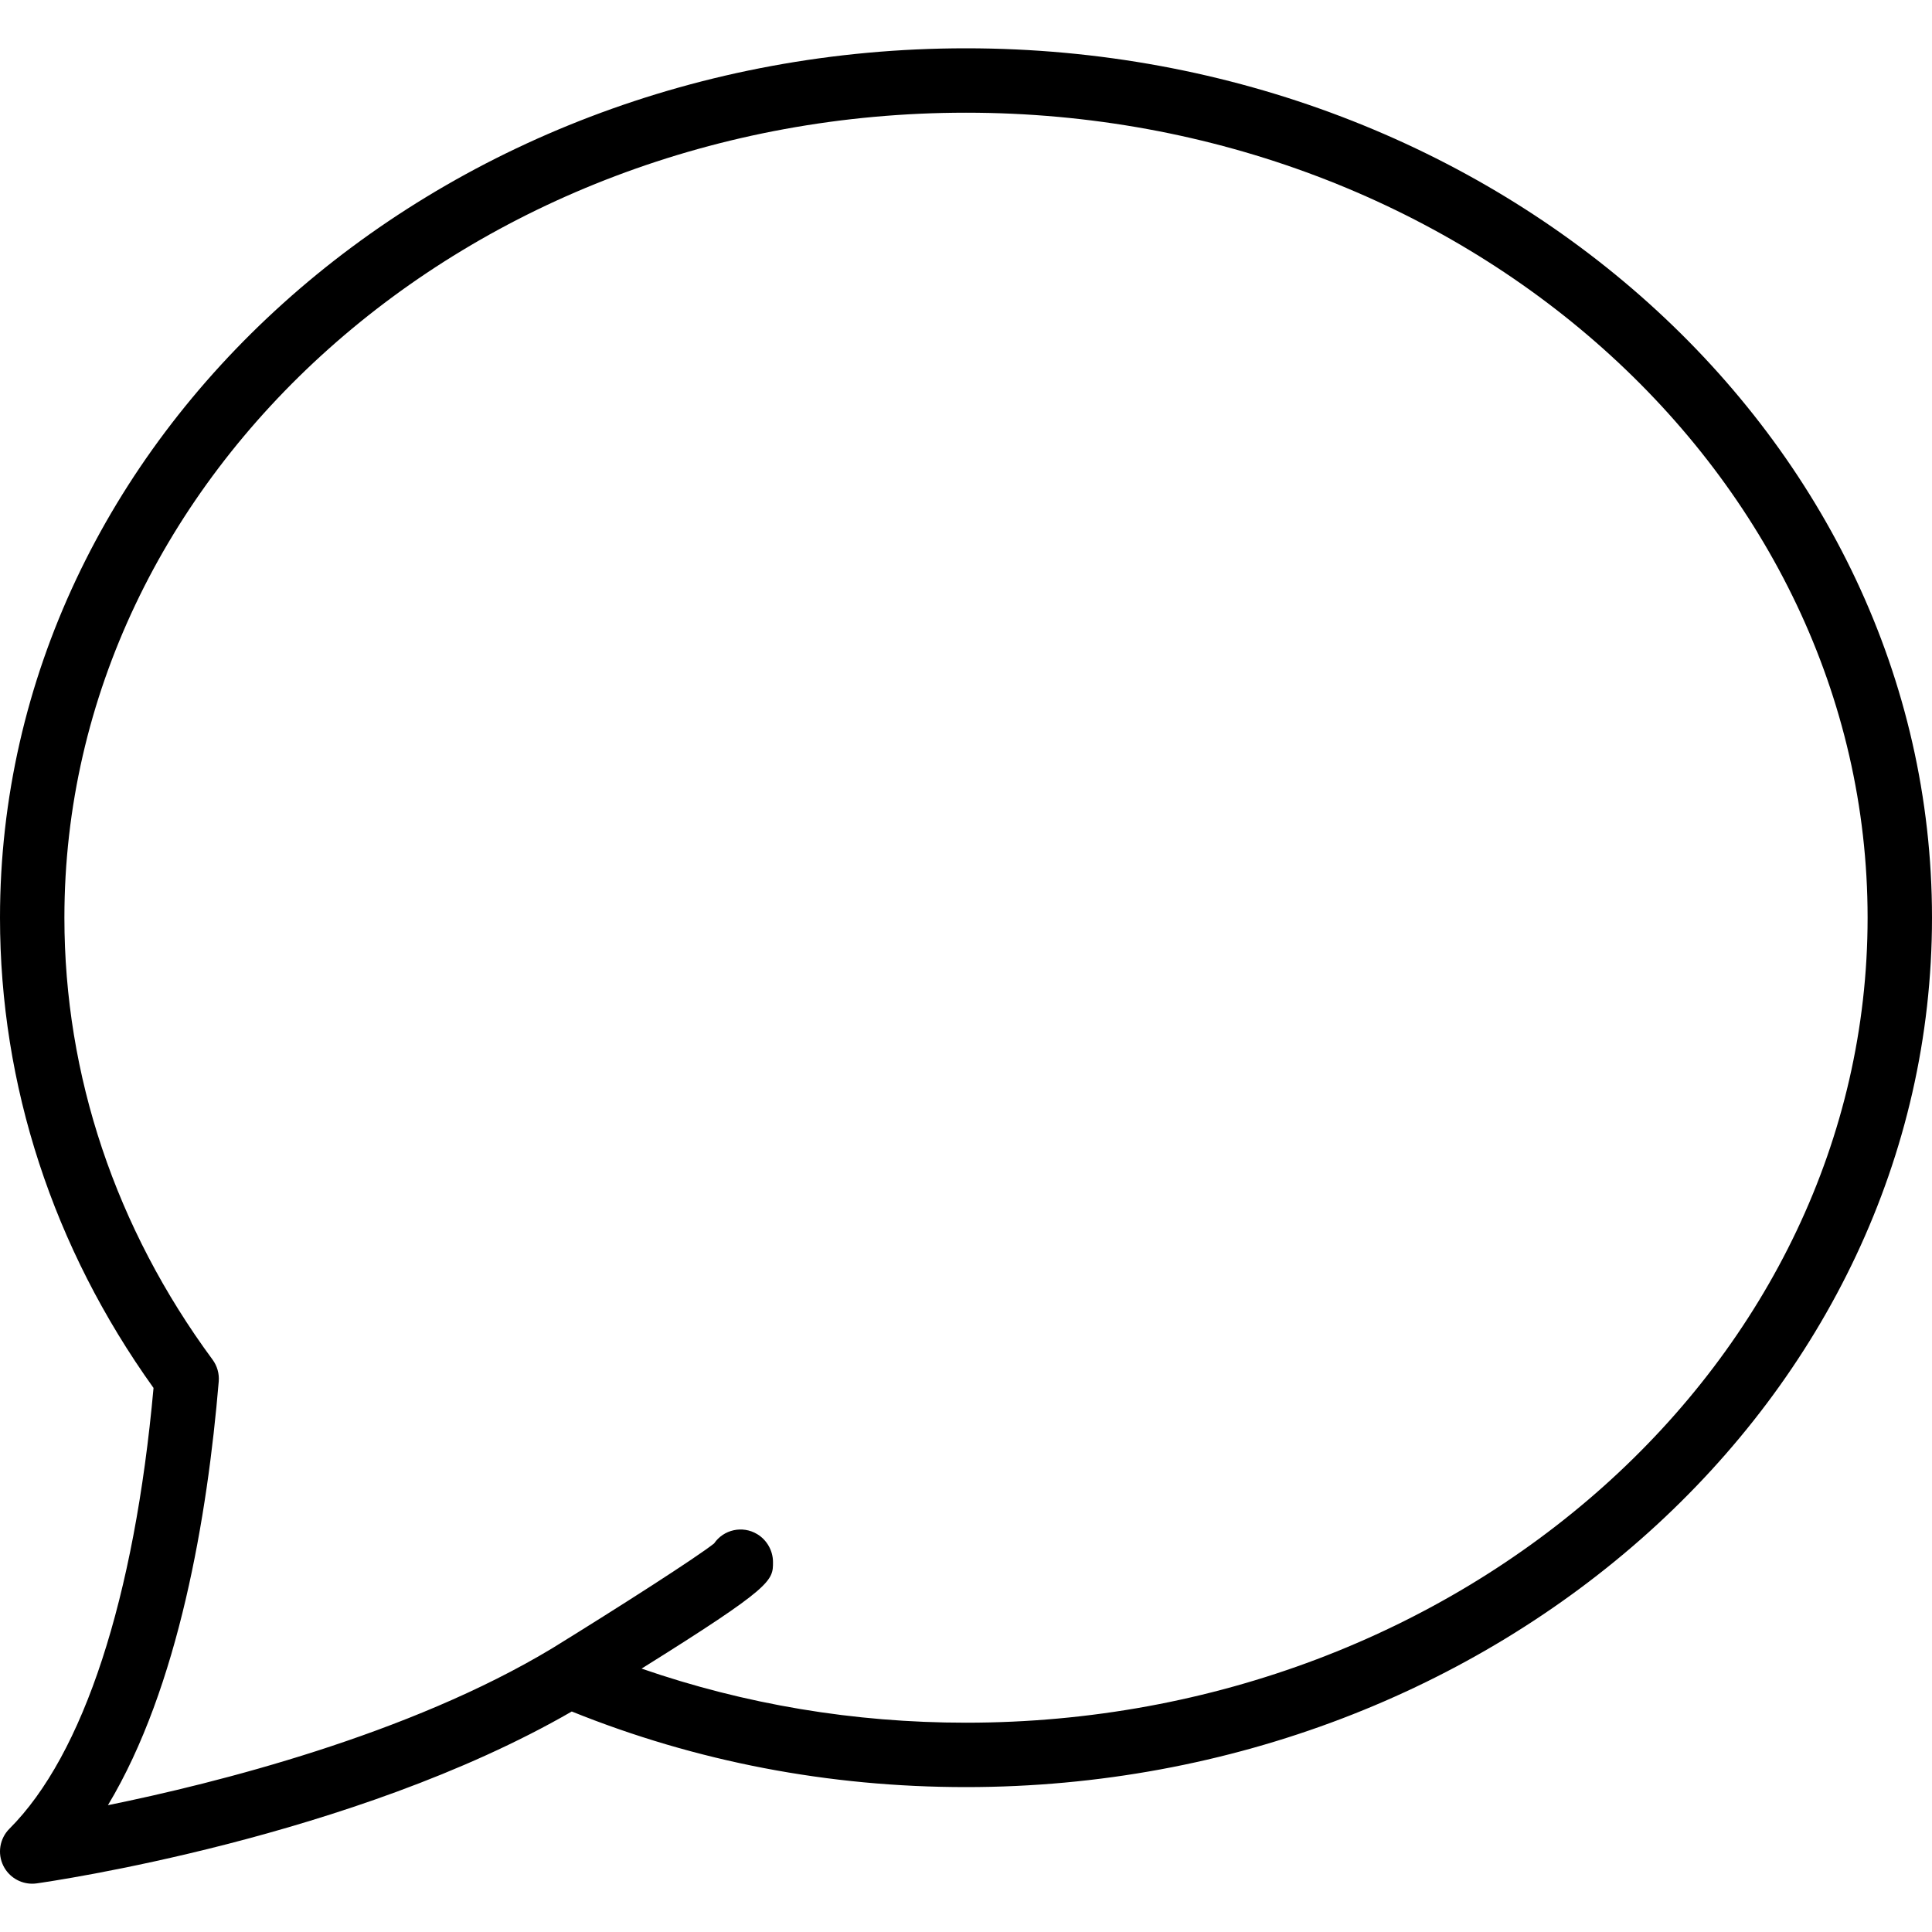
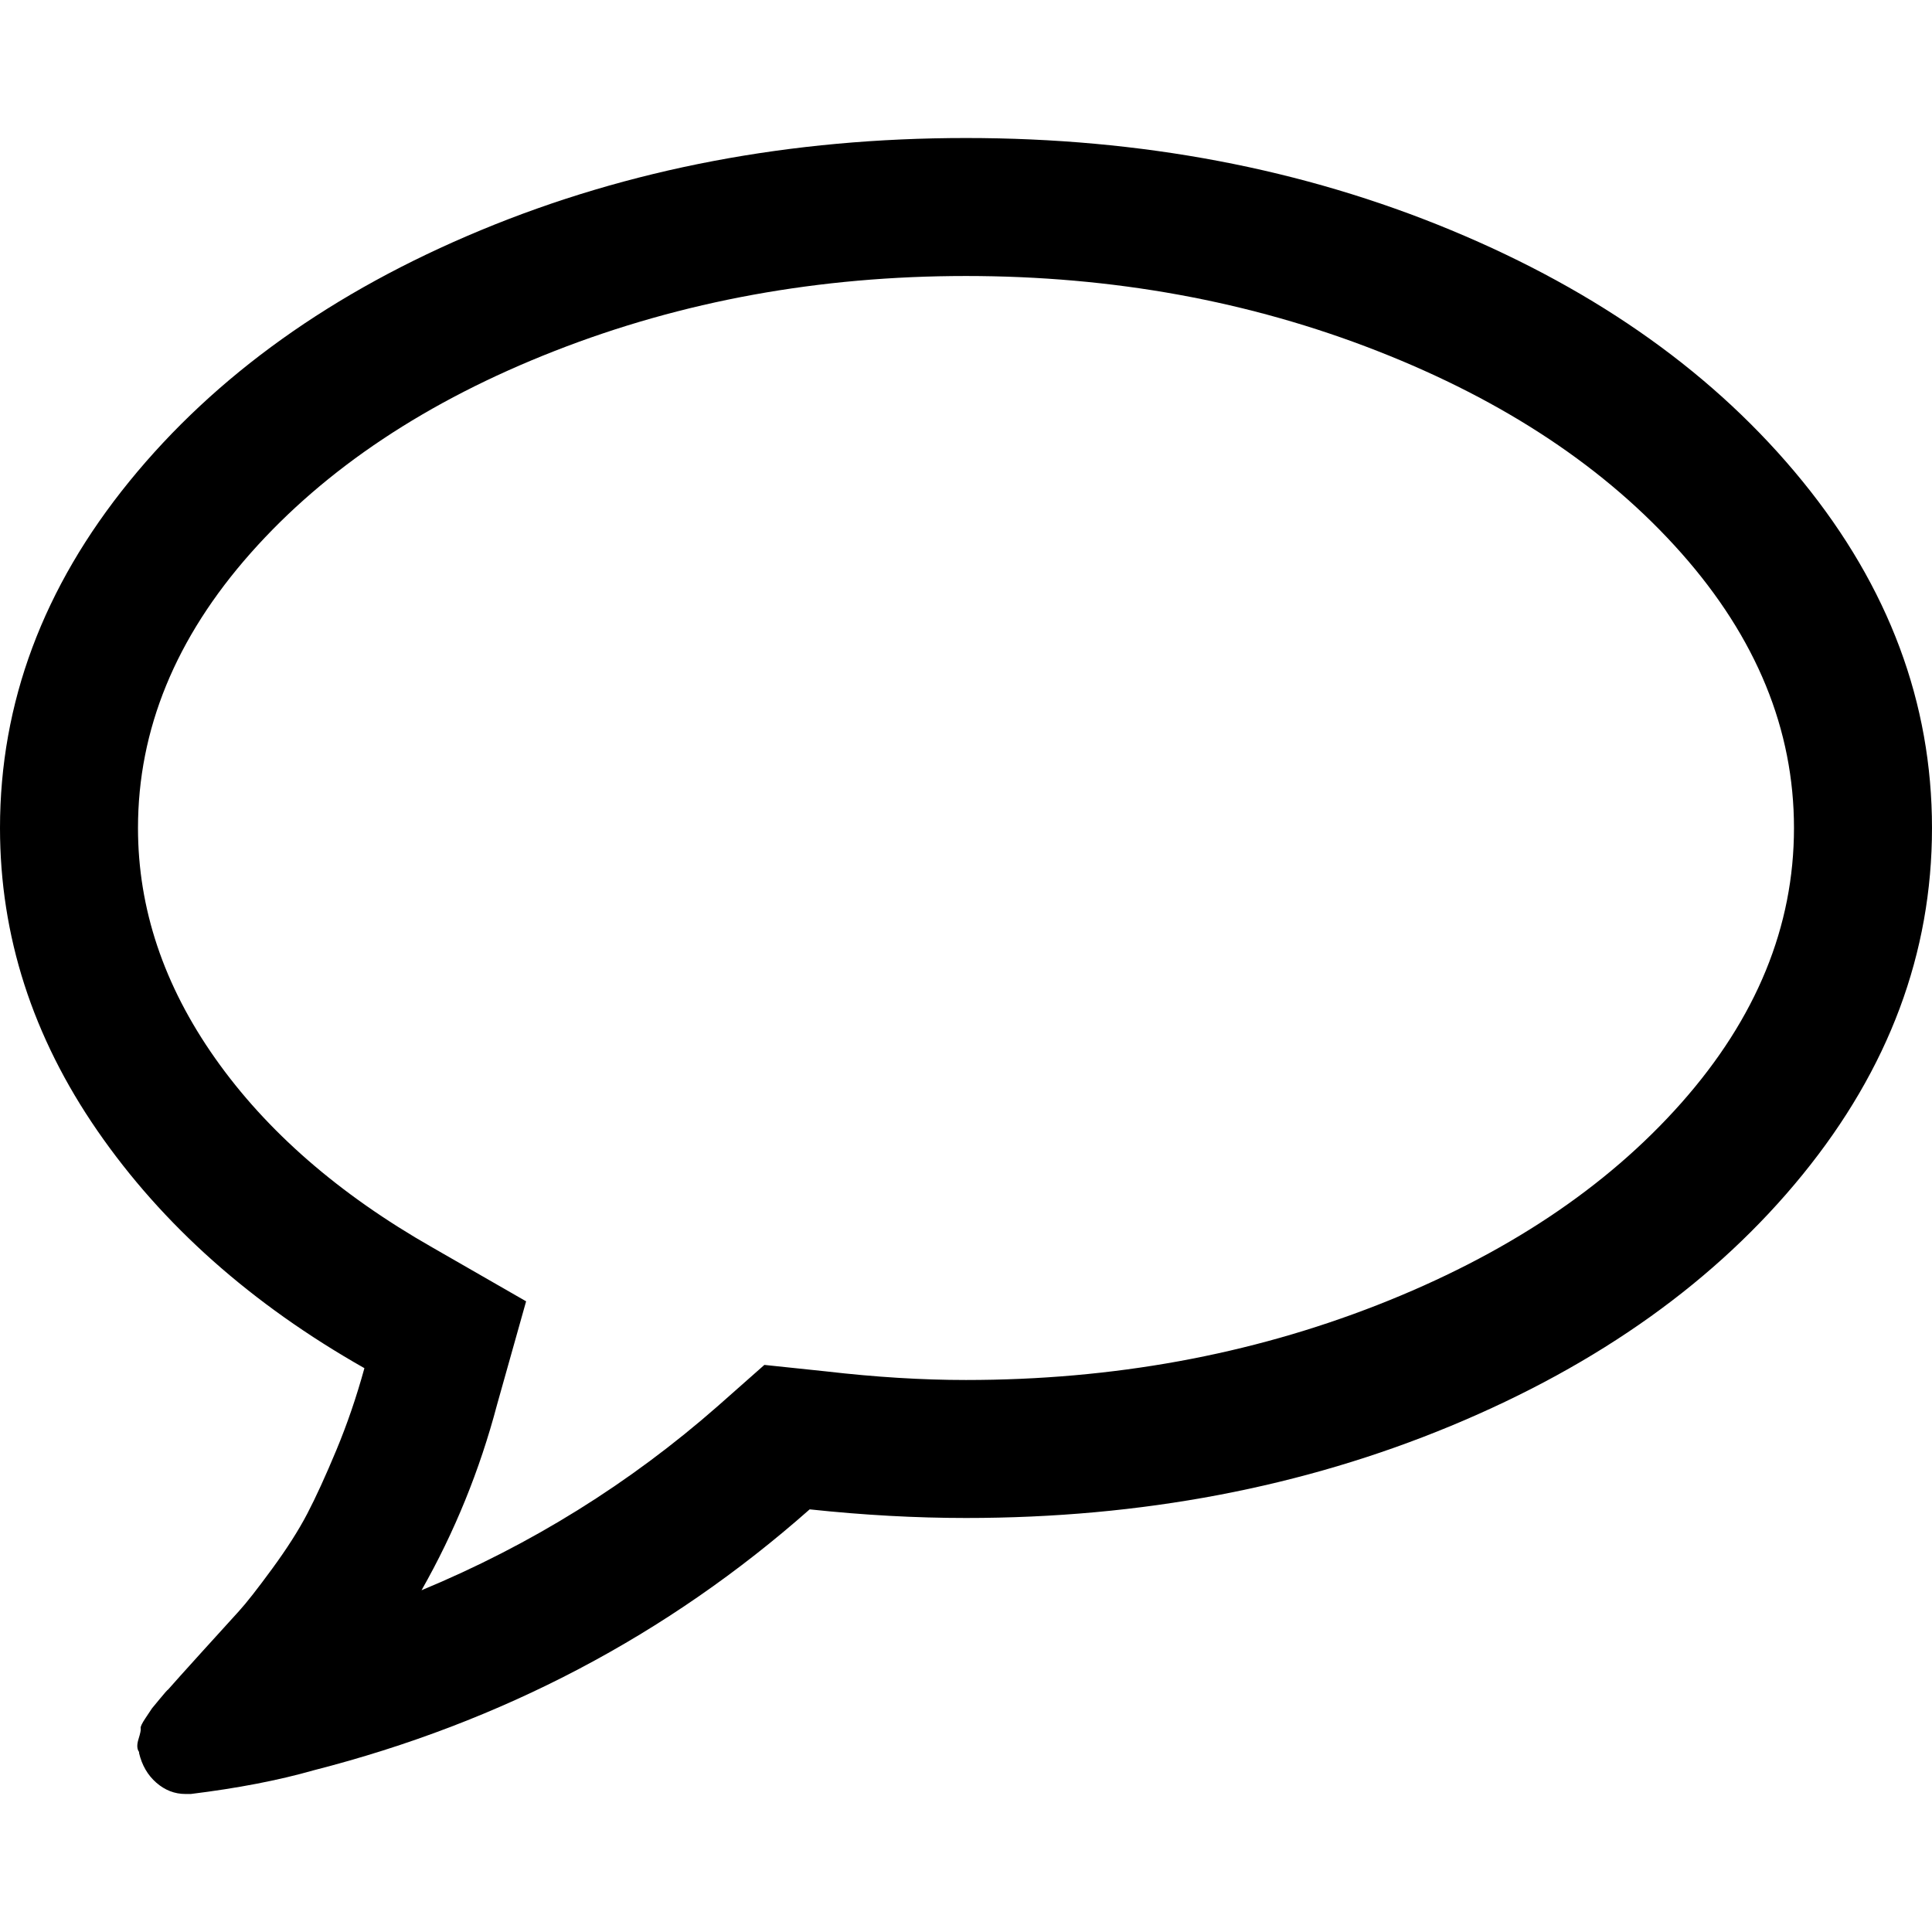
- <svg xmlns="http://www.w3.org/2000/svg" version="1.1" id="Capa_1" x="0px" y="0px" viewBox="0 0 60 60" style="enable-background:new 0 0 60 60;" xml:space="preserve">
-   <path d="M30,1.5c-16.542,0-30,12.112-30,27c0,5.205,1.647,10.246,4.768,14.604c-0.591,6.537-2.175,11.39-4.475,13.689  c-0.304,0.304-0.38,0.769-0.188,1.153C0.276,58.289,0.625,58.5,1,58.5c0.046,0,0.093-0.003,0.14-0.01  c0.405-0.057,9.813-1.412,16.617-5.338C21.622,54.711,25.738,55.5,30,55.5c16.542,0,30-12.112,30-27S46.542,1.5,30,1.5z M30,53.5  c-3.487,0-6.865-0.57-10.075-1.68c4.075-2.546,4.085-2.727,4.081-3.316c-0.002-0.349-0.192-0.682-0.492-0.861  c-0.456-0.274-1.042-0.142-1.337,0.29c-0.549,0.435-2.906,1.947-5.016,3.249l0,0c-4.464,2.696-10.475,4.201-13.809,4.88  c2.202-3.669,3.091-8.986,3.441-13.16c0.02-0.241-0.048-0.482-0.192-0.677C3.591,38.143,2,33.398,2,28.5c0-13.785,12.561-25,28-25  s28,11.215,28,25S45.44,53.5,30,53.5z" />
+ <svg xmlns="http://www.w3.org/2000/svg" version="1.1" id="Capa_1" x="0px" y="0px" width="511.626px" height="511.627px" viewBox="0 0 511.626 511.627" style="enable-background:new 0 0 511.626 511.627;" xml:space="preserve">
+   <g>
+     <path d="M477.364,127.481c-22.839-28.072-53.864-50.248-93.072-66.522c-39.208-16.274-82.036-24.41-128.479-24.41   c-46.442,0-89.269,8.136-128.478,24.41c-39.209,16.274-70.233,38.446-93.074,66.522C11.419,155.555,0,186.15,0,219.269   c0,28.549,8.61,55.299,25.837,80.232c17.227,24.934,40.778,45.874,70.664,62.813c-2.096,7.611-4.57,14.842-7.426,21.7   c-2.855,6.851-5.424,12.467-7.708,16.847c-2.286,4.374-5.376,9.23-9.281,14.555c-3.899,5.332-6.849,9.093-8.848,11.283   c-1.997,2.19-5.28,5.801-9.851,10.848c-4.565,5.041-7.517,8.33-8.848,9.853c-0.193,0.097-0.953,0.948-2.285,2.574   c-1.331,1.615-1.999,2.419-1.999,2.419l-1.713,2.57c-0.953,1.42-1.381,2.327-1.287,2.703c0.096,0.384-0.094,1.335-0.57,2.854   c-0.477,1.526-0.428,2.669,0.142,3.429v0.287c0.762,3.234,2.283,5.853,4.567,7.851c2.284,1.992,4.858,2.991,7.71,2.991h1.429   c12.375-1.526,23.223-3.613,32.548-6.279c49.87-12.751,93.649-35.782,131.334-69.094c14.274,1.523,28.074,2.283,41.396,2.283   c46.442,0,89.271-8.135,128.479-24.414c39.208-16.276,70.233-38.444,93.072-66.517c22.843-28.072,34.263-58.67,34.263-91.789   C511.626,186.154,500.207,155.555,477.364,127.481z M445.244,292.075c-19.896,22.456-46.733,40.303-80.517,53.529   c-33.784,13.223-70.093,19.842-108.921,19.842c-11.609,0-23.98-0.76-37.113-2.286l-16.274-1.708l-12.277,10.852   c-23.408,20.558-49.582,36.829-78.513,48.821c8.754-15.414,15.416-31.785,19.986-49.102l7.708-27.412l-24.838-14.27   c-24.744-14.093-43.918-30.793-57.53-50.114c-13.61-19.315-20.412-39.638-20.412-60.954c0-26.077,9.945-50.343,29.834-72.803   c19.895-22.458,46.729-40.303,80.515-53.531c33.786-13.229,70.089-19.849,108.92-19.849c38.828,0,75.13,6.617,108.914,19.845   c33.783,13.229,60.62,31.073,80.517,53.531c19.89,22.46,29.834,46.727,29.834,72.802S465.133,269.615,445.244,292.075z" />
+   </g>
  <g>
</g>
  <g>
</g>
  <g>
</g>
  <g>
</g>
  <g>
</g>
  <g>
</g>
  <g>
</g>
  <g>
</g>
  <g>
</g>
  <g>
</g>
  <g>
</g>
  <g>
</g>
  <g>
</g>
  <g>
</g>
  <g>
</g>
</svg>
